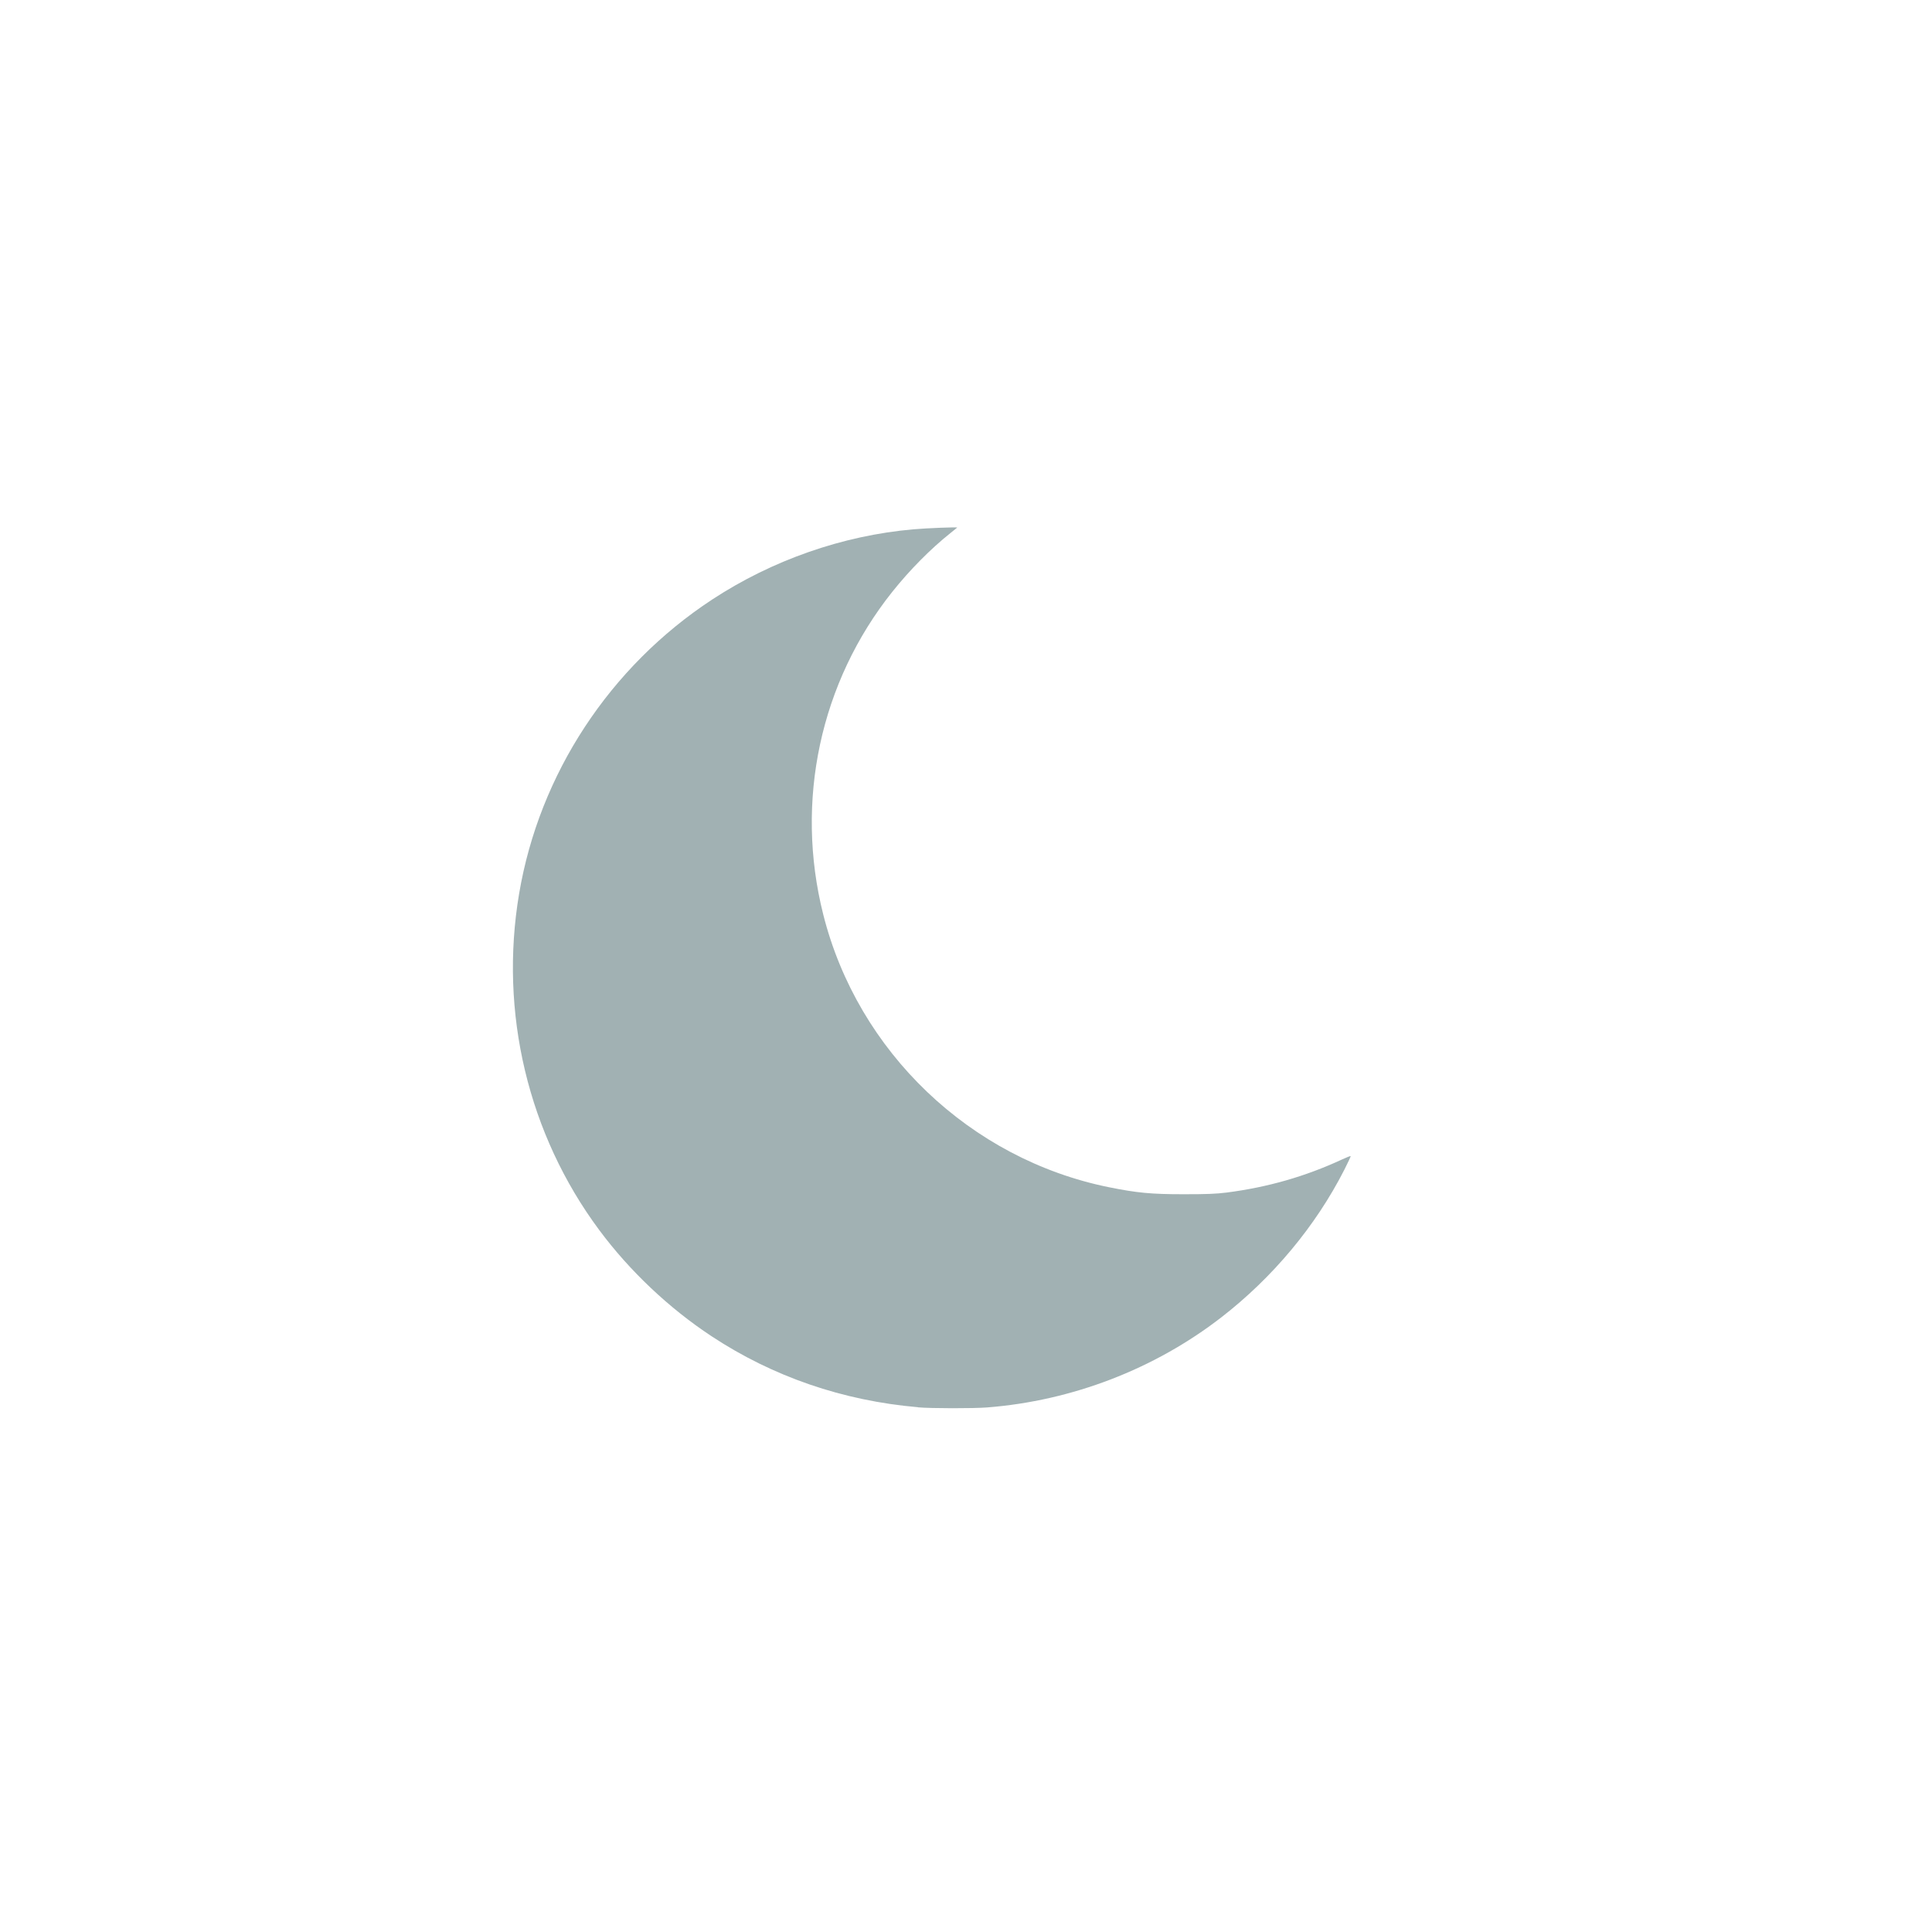
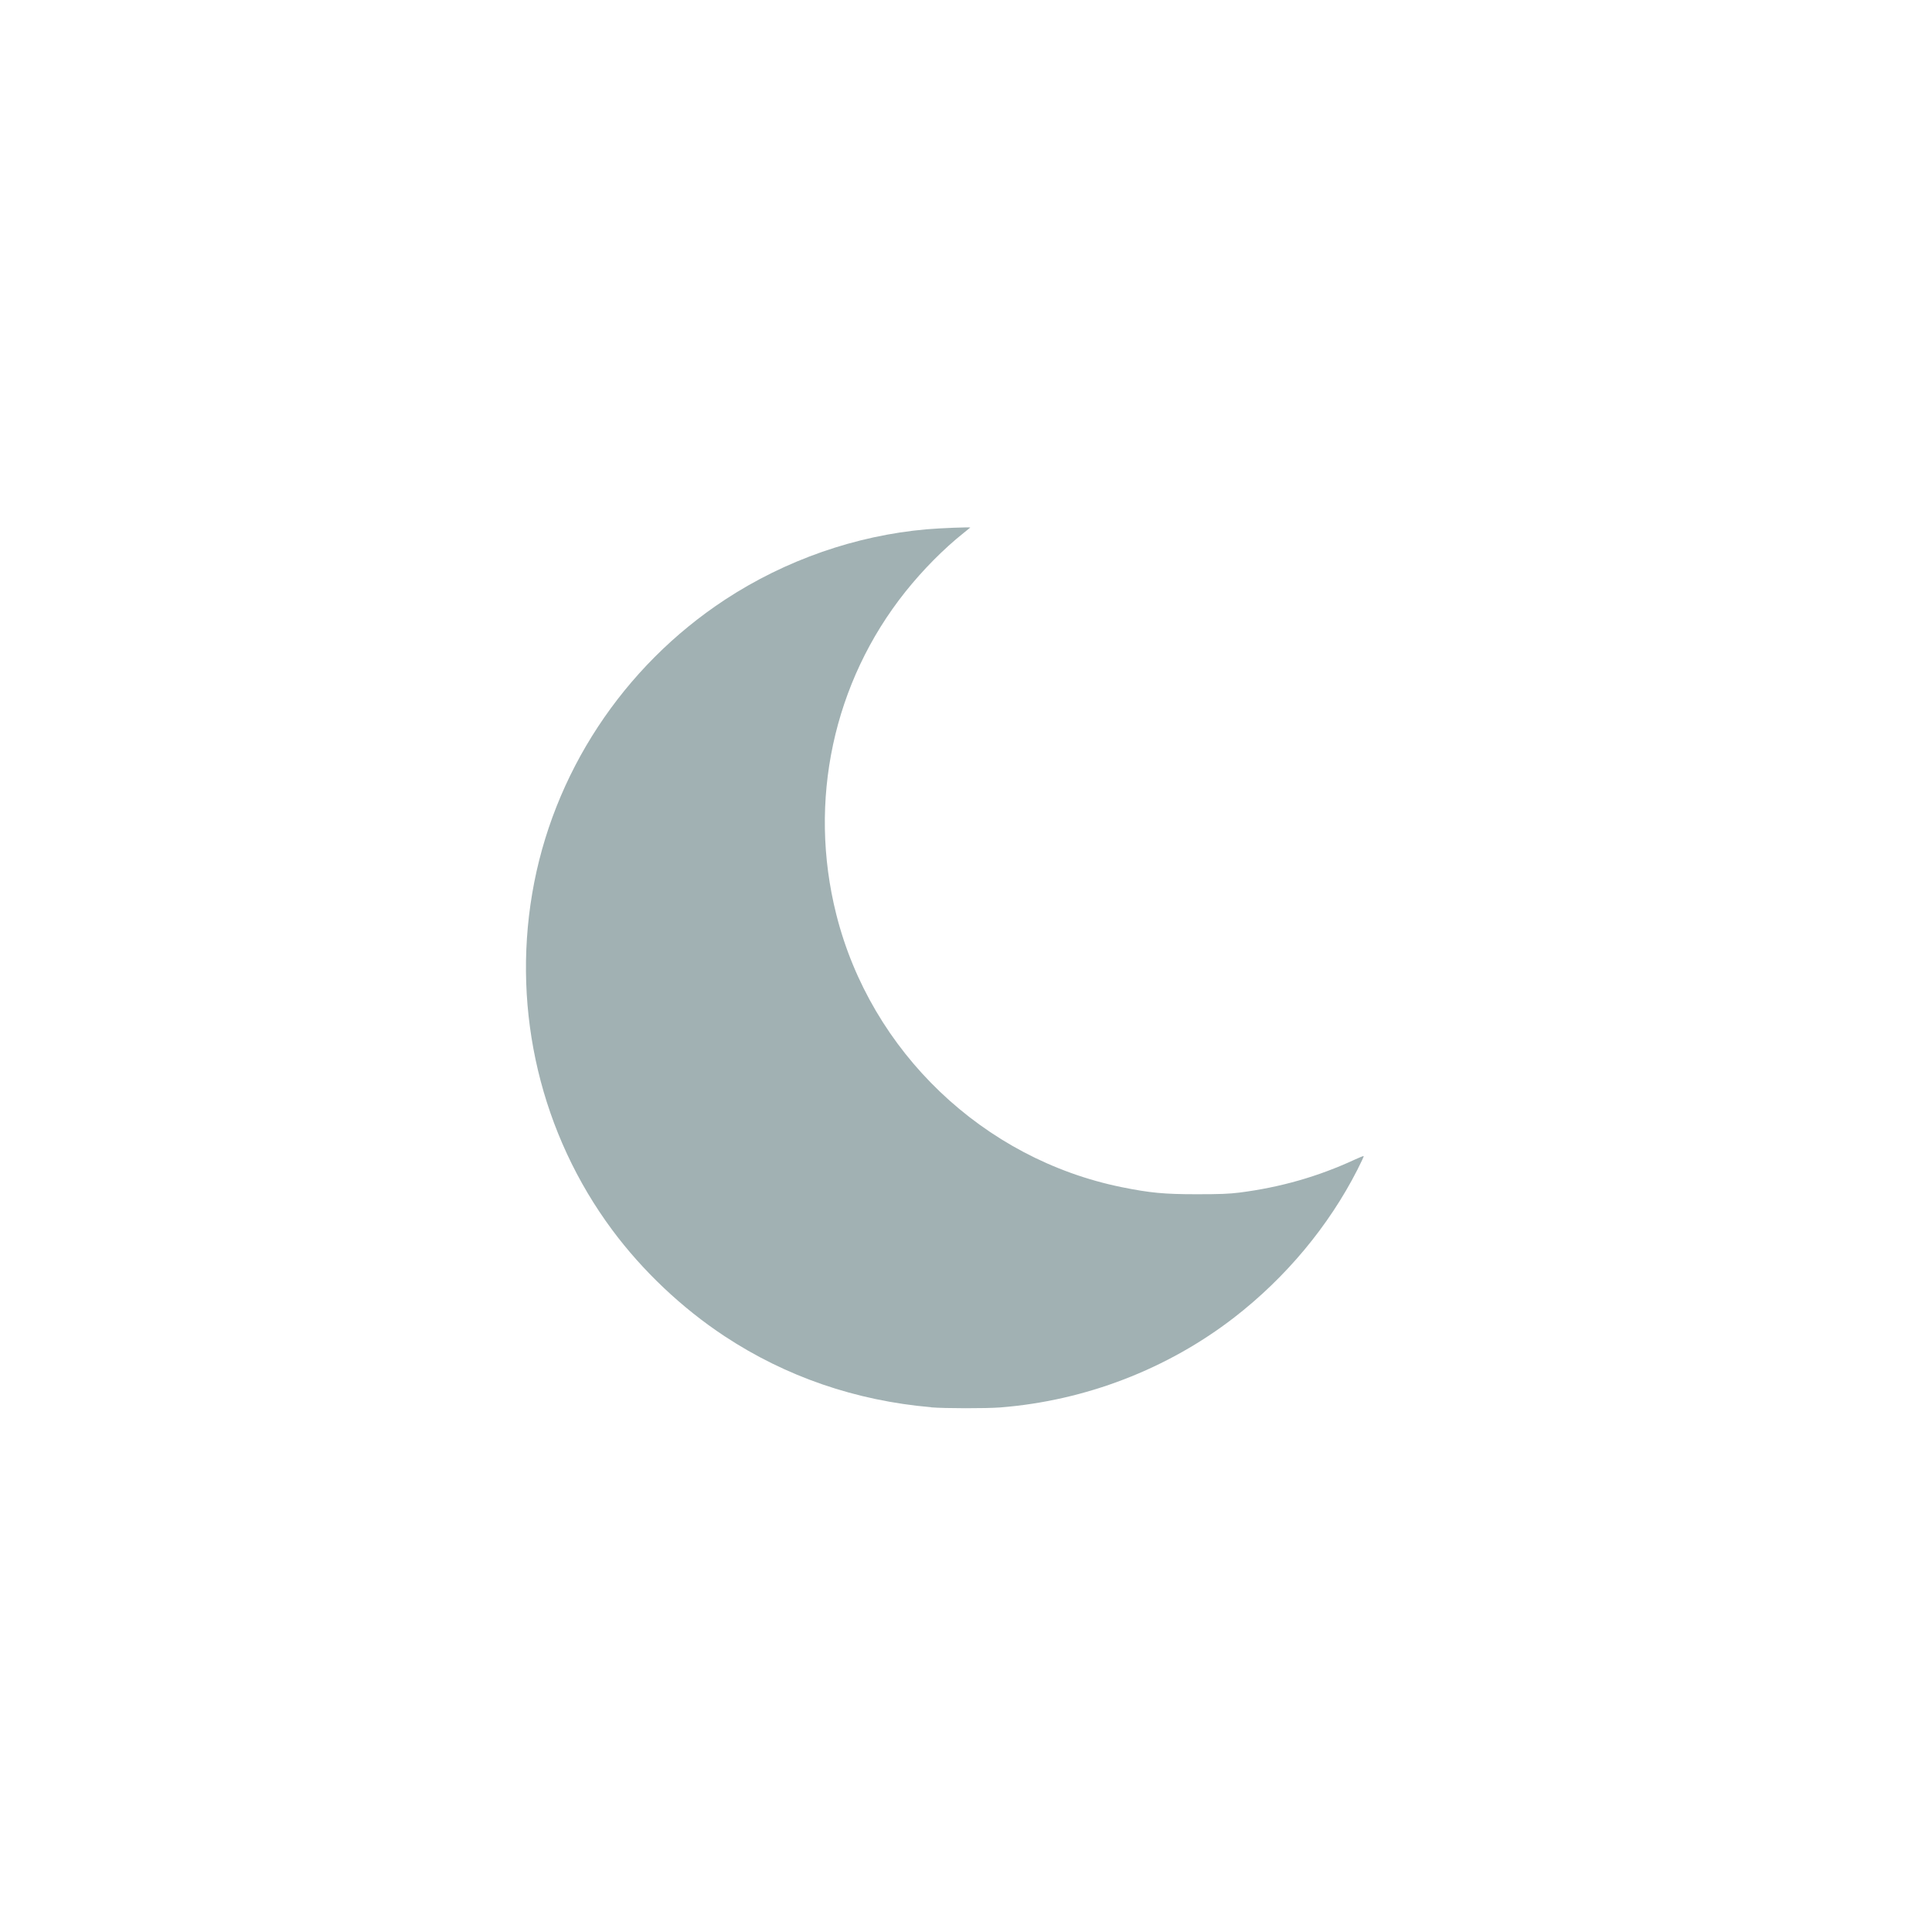
<svg xmlns="http://www.w3.org/2000/svg" version="1.1" x="0px" y="0px" width="37px" height="37px" viewBox="0 0 37 37" enable-background="new 0 0 37 37" xml:space="preserve" id="svg3421">
  <defs id="defs3437" />
-   <g id="layer3" style="display:inline;opacity:1">
-     <path d="m 17.582,26.95 c -1.44,-0.124 -2.78,-0.585 -3.954,-1.359 -0.816,-0.538 -1.569,-1.25 -2.151,-2.033 -1.364,-1.835 -1.92,-4.17 -1.535,-6.445 0.387,-2.29 1.736,-4.345 3.698,-5.632 1.15,-0.754 2.497,-1.225 3.851,-1.344 0.257,-0.023 0.853,-0.046 0.84,-0.033 -0.005,0.005 -0.063,0.052 -0.128,0.104 -0.384,0.306 -0.779,0.706 -1.113,1.124 -1.383,1.734 -1.871,4.012 -1.324,6.181 0.662,2.63 2.814,4.685 5.468,5.223 0.54,0.109 0.811,0.135 1.433,0.135 0.441,3.16e-4 0.623,-0.007 0.822,-0.032 0.787,-0.101 1.506,-0.307 2.208,-0.632 0.089,-0.041 0.166,-0.072 0.17,-0.067 0.004,0.004 -0.05,0.122 -0.121,0.261 -0.55,1.08 -1.37,2.064 -2.358,2.829 -1.281,0.991 -2.855,1.596 -4.481,1.724 -0.272,0.021 -1.072,0.02 -1.326,-0.002 z" id="path3340" style="fill:#a1b1b3;fill-opacity:1" />
+   <g style="display:inline;opacity:1" id="g3335">
+     <path style="fill:#a1b1b3;fill-opacity:1" id="path3337" d="m 17.832,26.95 c -1.44,-0.124 -2.78,-0.585 -3.954,-1.359 -0.816,-0.538 -1.569,-1.25 -2.151,-2.033 -1.364,-1.835 -1.92,-4.17 -1.535,-6.445 0.387,-2.29 1.736,-4.345 3.698,-5.632 1.15,-0.754 2.497,-1.225 3.851,-1.344 0.257,-0.023 0.853,-0.046 0.84,-0.033 -0.005,0.005 -0.063,0.052 -0.128,0.104 -0.384,0.306 -0.779,0.706 -1.113,1.124 -1.383,1.734 -1.871,4.012 -1.324,6.181 0.662,2.63 2.814,4.685 5.468,5.223 0.54,0.109 0.811,0.135 1.433,0.135 0.441,3.16e-4 0.623,-0.007 0.822,-0.032 0.787,-0.101 1.506,-0.307 2.208,-0.632 0.089,-0.041 0.166,-0.072 0.17,-0.067 0.004,0.004 -0.05,0.122 -0.121,0.261 -0.55,1.08 -1.37,2.064 -2.358,2.829 -1.281,0.991 -2.855,1.596 -4.481,1.724 -0.272,0.021 -1.072,0.02 -1.326,-0.002 z" />
  </g>
</svg>
